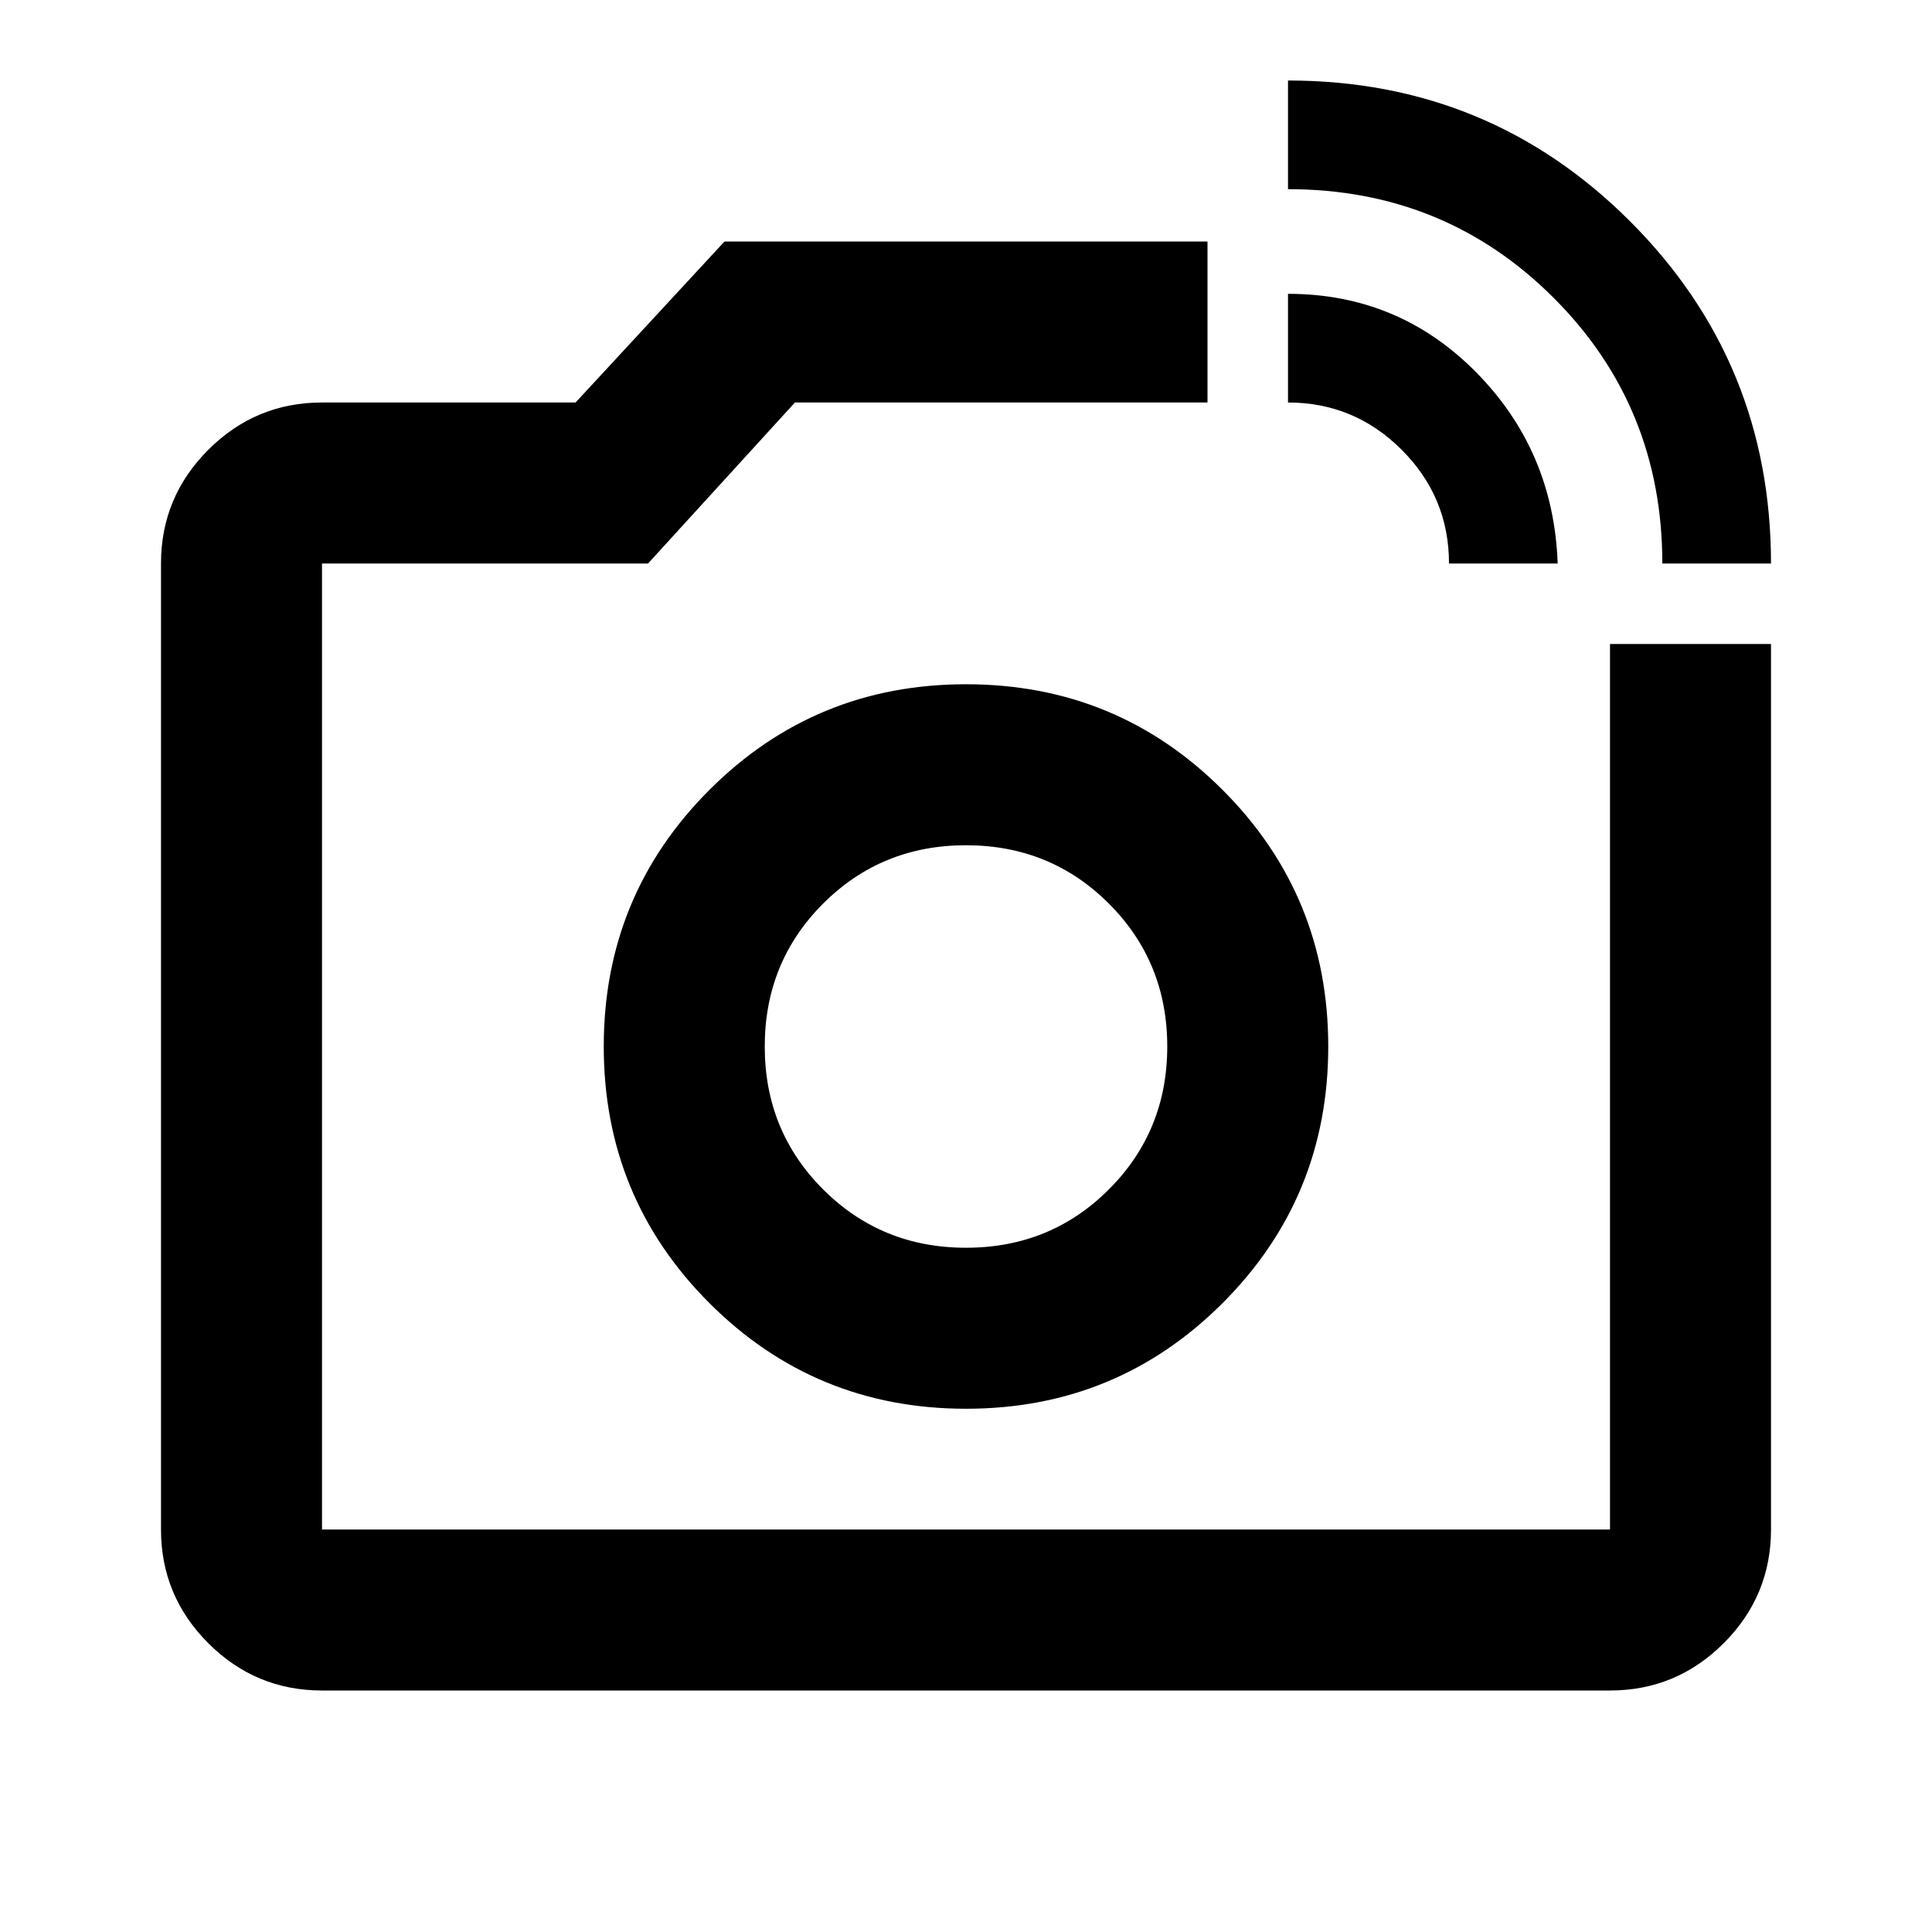
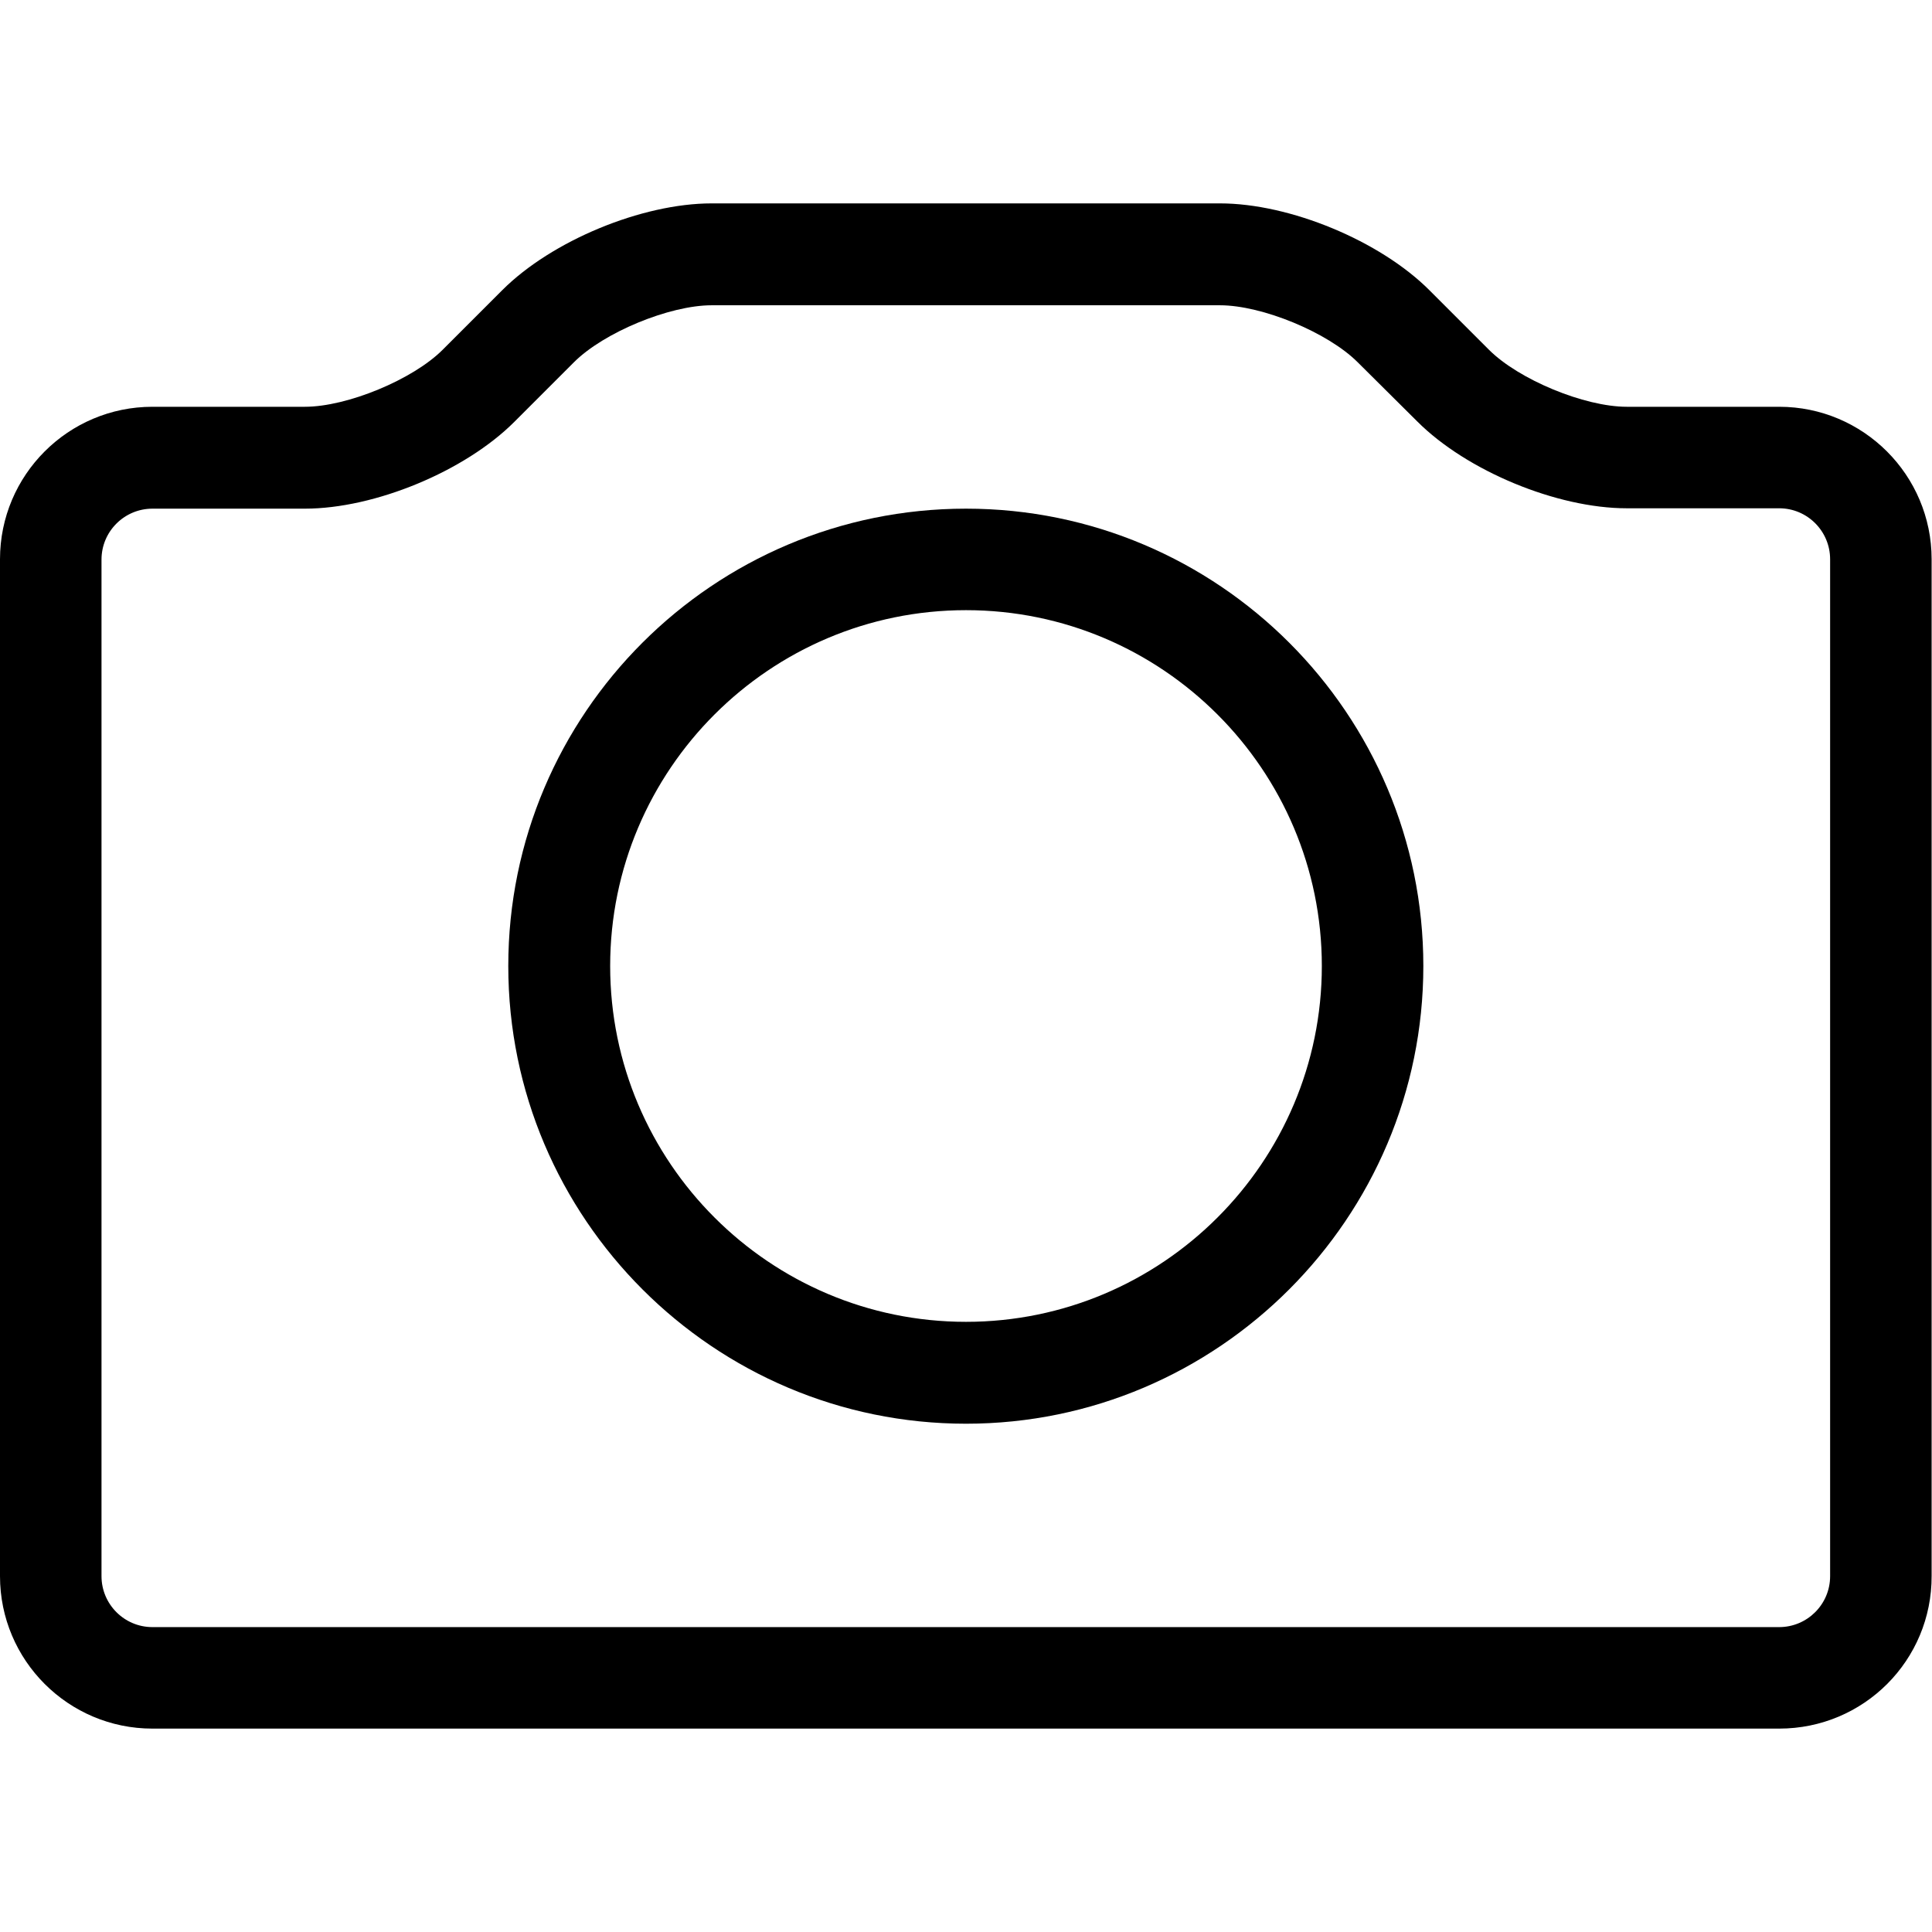
- <svg xmlns="http://www.w3.org/2000/svg" height="24" viewBox="0 -960 960 960" width="24">
-   <path d="M480-440Zm346-240q0-78-54-132t-132-54v-54q100 0 170 70t70 170h-54Zm-106 0q0-33-23.5-56.5T640-760v-54q55 0 93.5 39t40.5 95h-54ZM160-120q-33 0-56.5-23.5T80-200v-480q0-33 23.5-56.5T160-760h126l74-80h240v80H395l-73 80H160v480h640v-440h80v440q0 33-23.5 56.5T800-120H160Zm320-140q75 0 127.5-52.5T660-440q0-75-52.5-127.5T480-620q-75 0-127.5 52.5T300-440q0 75 52.5 127.5T480-260Zm0-80q-42 0-71-29t-29-71q0-42 29-71t71-29q42 0 71 29t29 71q0 42-29 71t-71 29Z" />
+ <svg xmlns="http://www.w3.org/2000/svg" version="1.1" id="Layer_1" x="0px" y="0px" viewBox="0 0 512 512" style="enable-background:new 0 0 512 512;" xml:space="preserve">
+   <g>
+     <path d="M256,377.3c-66.8,0-121.3-54.4-121.3-121.3S189.1,134.8,256,134.8S377.2,189.2,377.2,256S322.8,377.3,256,377.3z    M256,161.7c-52,0-94.3,42.3-94.3,94.3s42.3,94.3,94.3,94.3s94.3-42.3,94.3-94.3S308,161.7,256,161.7z" />
+     <path d="M471.5,458.1H40.4C18.1,458.1,0,440,0,417.7V148.2c0-22.3,18.1-40.4,40.4-40.4h40.4c11.2,0,28.6-7.2,36.5-15.1l15.8-15.8   c13.1-13.1,37-23,55.5-23h134.7c18.5,0,42.4,9.9,55.5,23l15.8,15.8c7.9,7.9,25.3,15.1,36.5,15.1h40.4c22.3,0,40.4,18.1,40.4,40.4   v269.4C512,440,493.9,458.1,471.5,458.1L471.5,458.1z M40.4,134.8c-7.4,0-13.5,6-13.5,13.5v269.4c0,7.4,6,13.5,13.5,13.5h431.1   c7.4,0,13.5-6,13.5-13.5V148.2c0-7.4-6-13.5-13.5-13.5h-40.4c-18.5,0-42.4-9.9-55.5-23L359.8,96c-7.9-7.9-25.3-15.1-36.5-15.1   H188.6c-11.2,0-28.6,7.2-36.5,15.1l-15.8,15.8c-13.1,13.1-37,23-55.5,23H40.4L40.4,134.8z" />
+   </g>
</svg>
